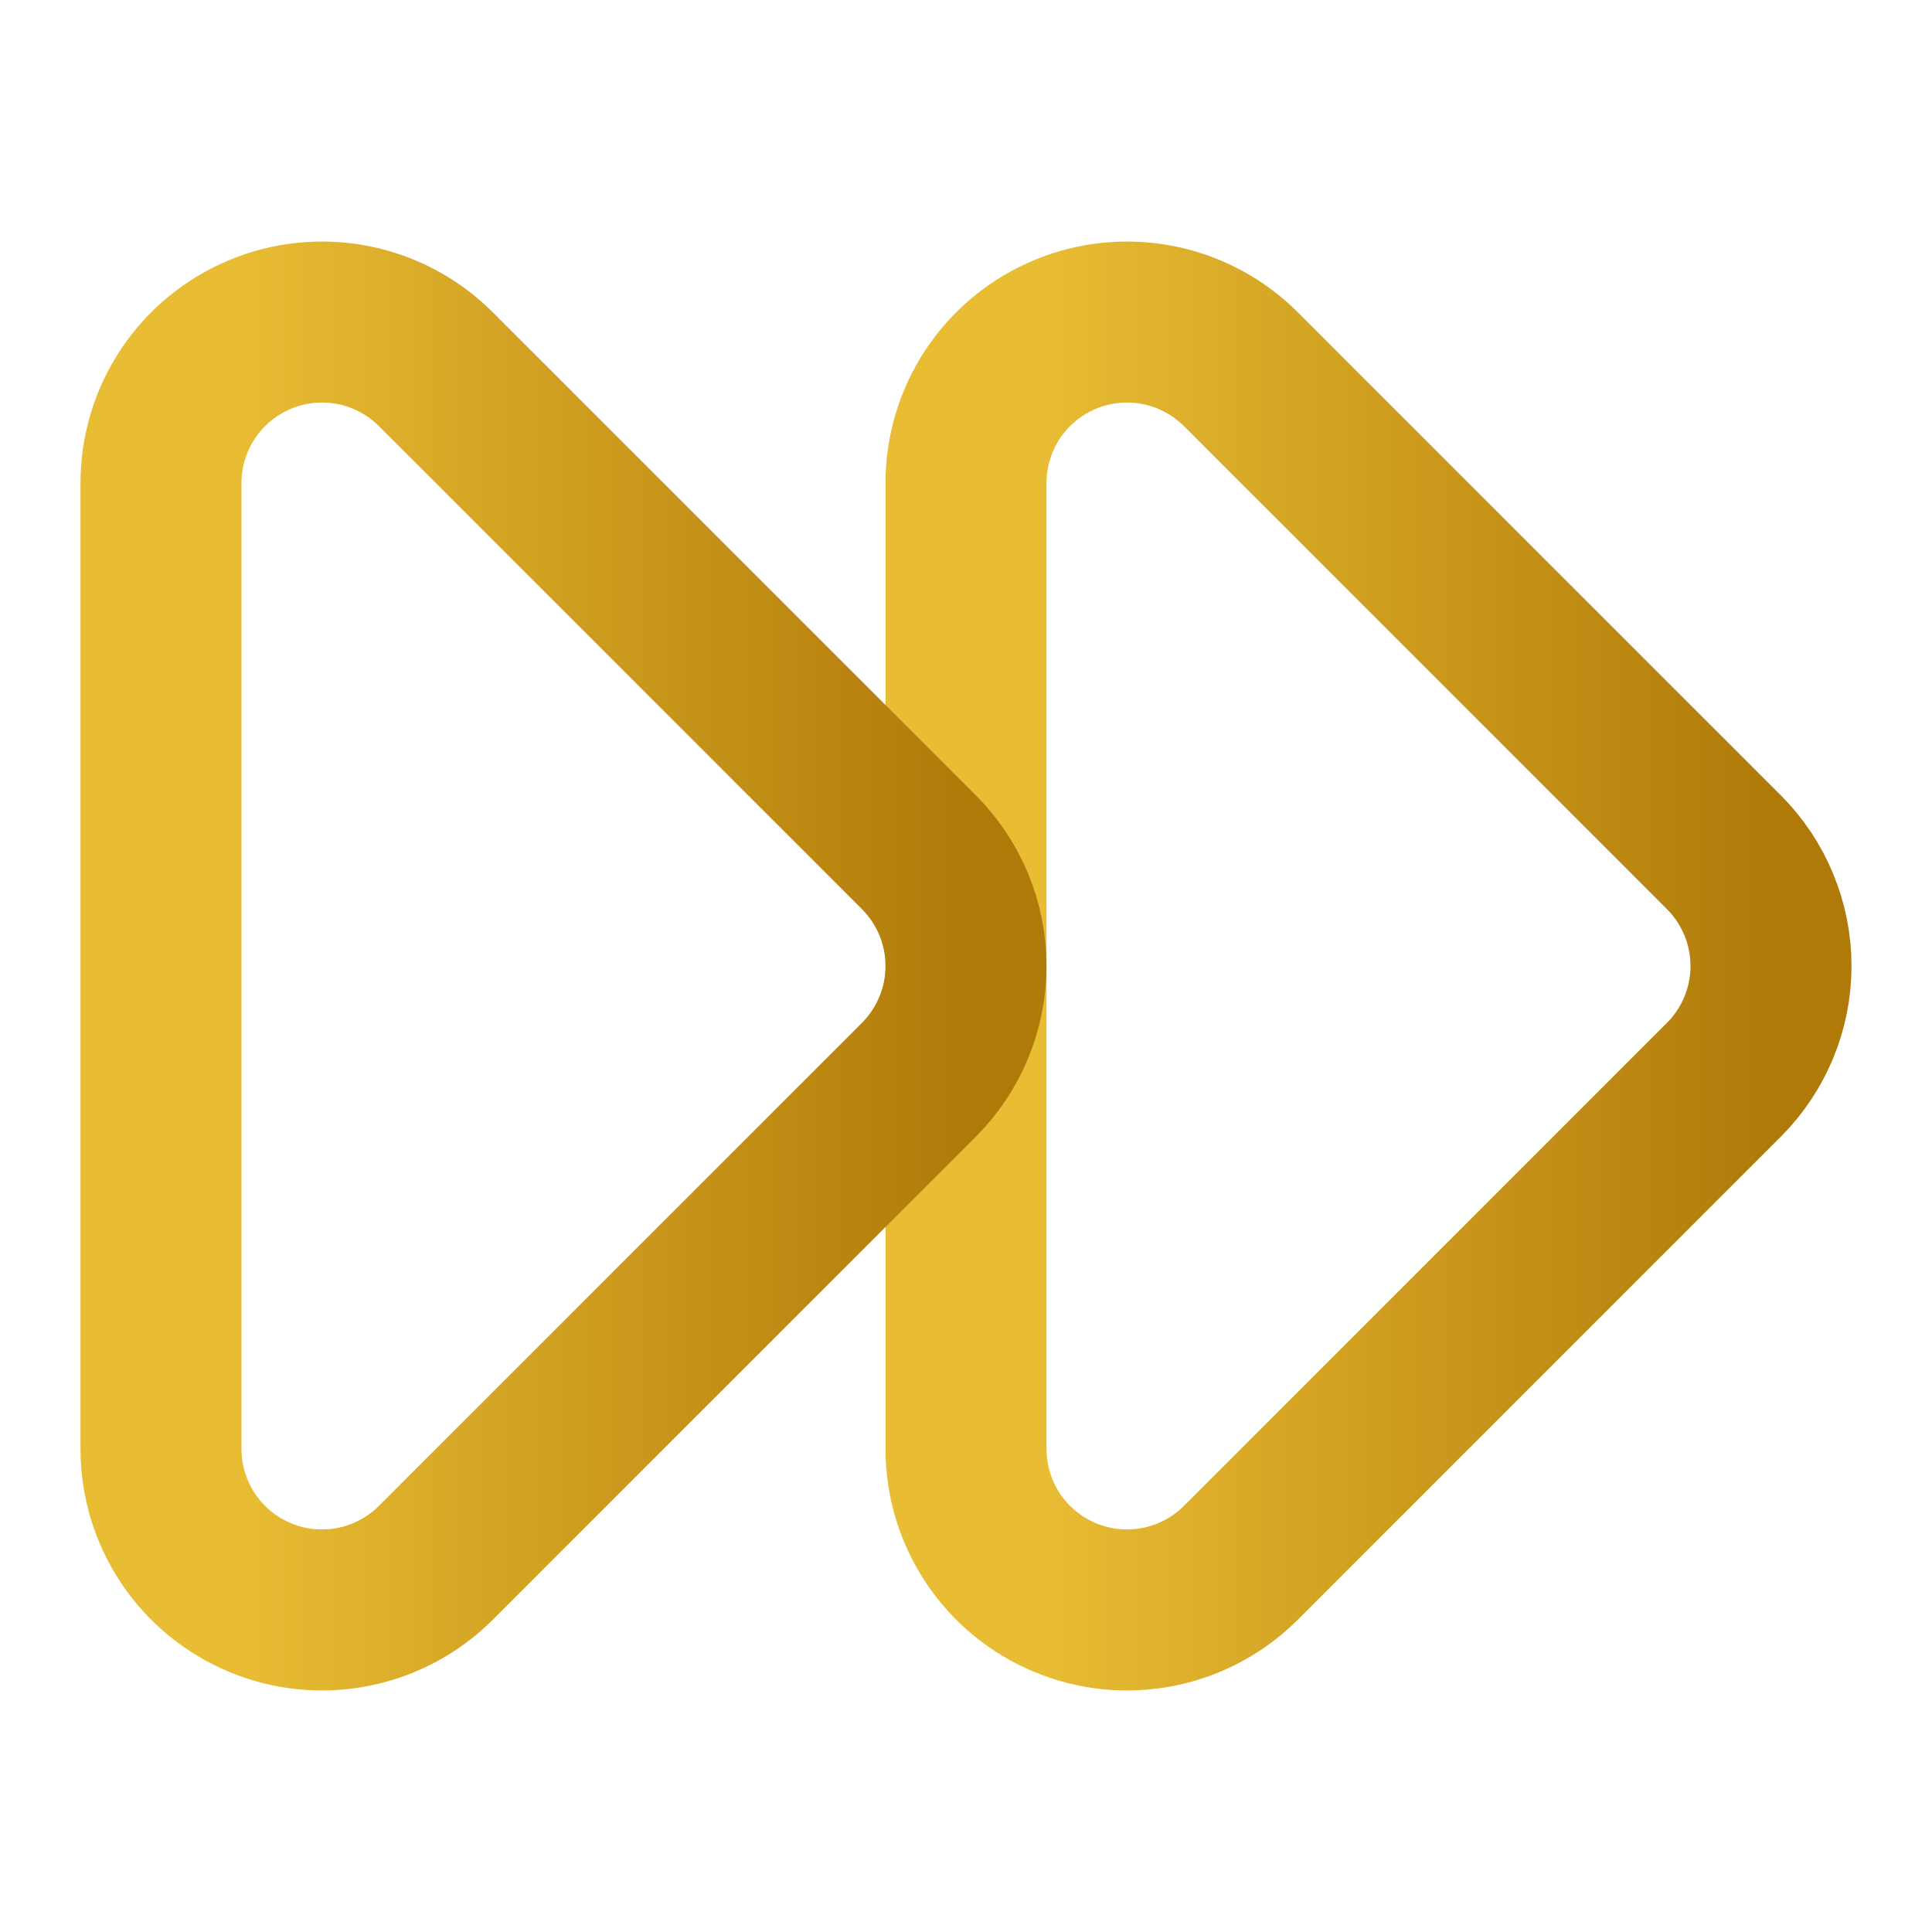
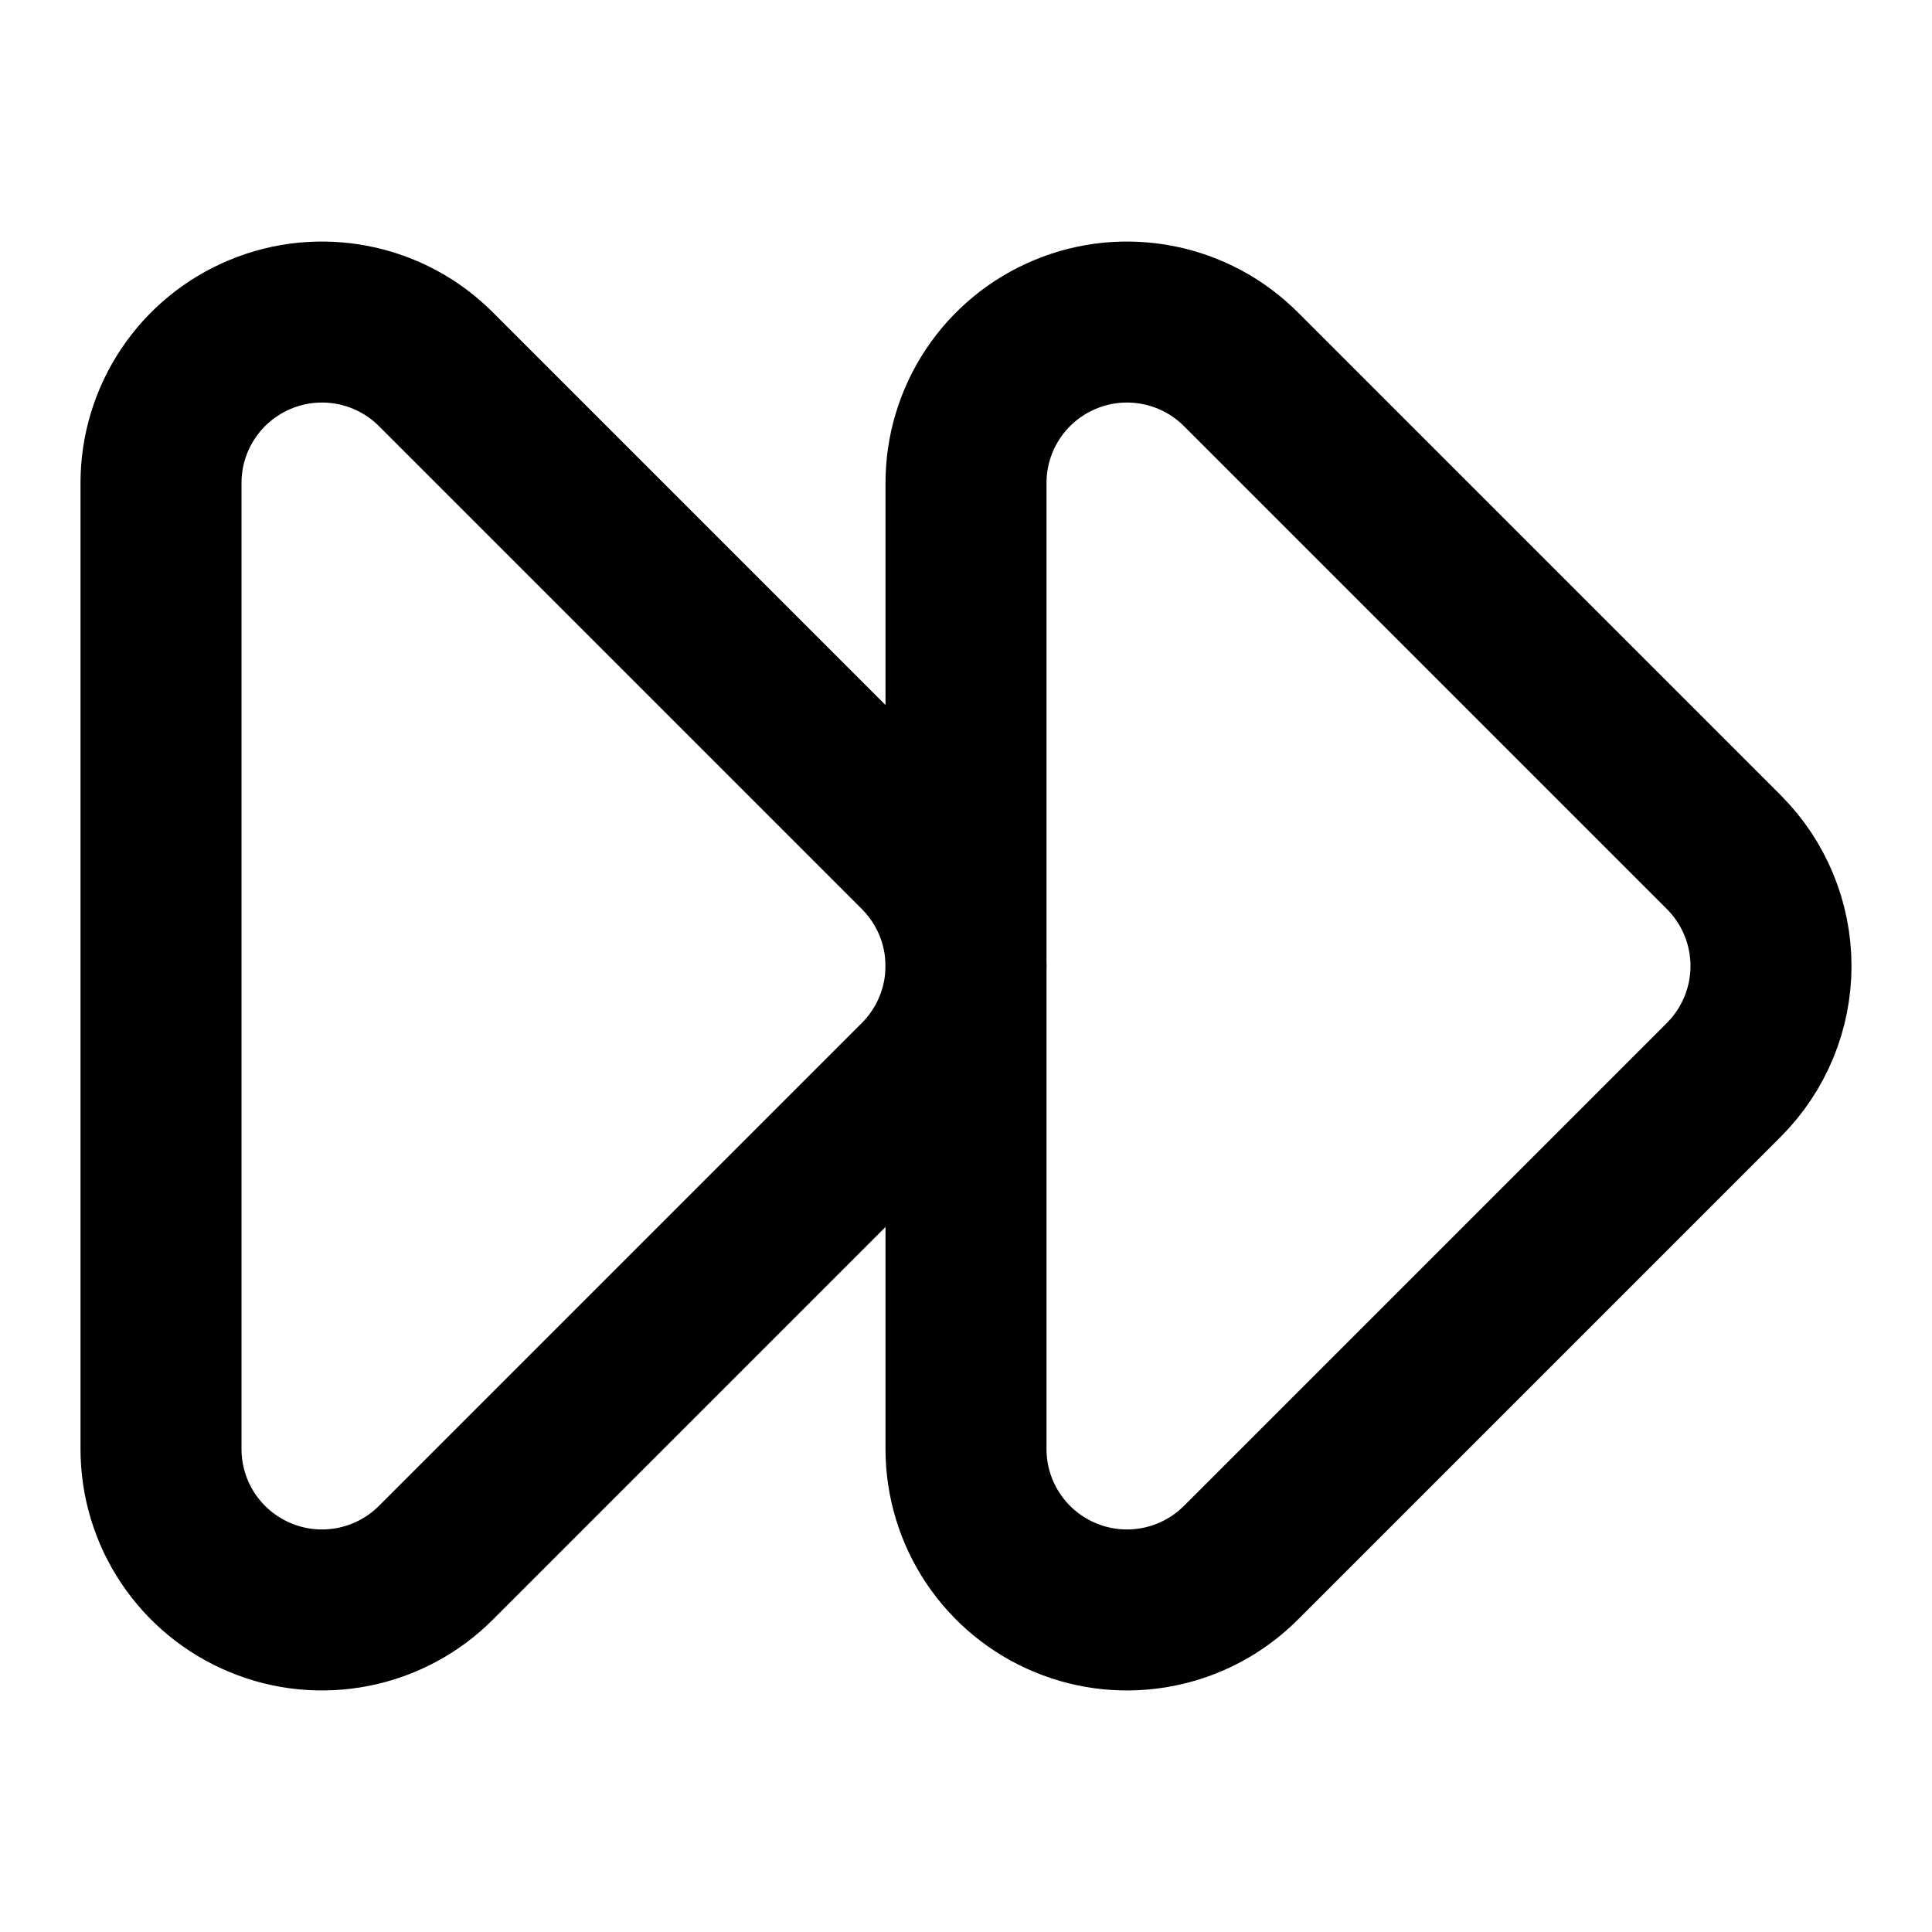
<svg xmlns="http://www.w3.org/2000/svg" width="24" height="24" viewBox="0 0 24 24" fill="none">
  <path d="M12 6C12 5.604 12.117 5.218 12.337 4.889C12.557 4.56 12.869 4.304 13.235 4.153C13.6 4.001 14.002 3.962 14.39 4.039C14.778 4.116 15.134 4.306 15.414 4.586L21.414 10.586C21.789 10.961 22 11.47 22 12C22 12.53 21.789 13.039 21.414 13.414L15.414 19.414C15.134 19.694 14.778 19.884 14.39 19.961C14.002 20.038 13.6 19.999 13.235 19.847C12.869 19.696 12.557 19.44 12.337 19.111C12.117 18.782 12 18.395 12 18V6Z" stroke="url(#paint0_linear_4144_6383)" stroke-width="2" stroke-linecap="round" stroke-linejoin="round" />
  <path d="M2 6C2 5.604 2.117 5.218 2.337 4.889C2.557 4.56 2.869 4.304 3.235 4.153C3.6 4.001 4.002 3.962 4.39 4.039C4.778 4.116 5.134 4.306 5.414 4.586L11.414 10.586C11.789 10.961 12 11.47 12 12C12 12.53 11.789 13.039 11.414 13.414L5.414 19.414C5.134 19.694 4.778 19.884 4.39 19.961C4.002 20.038 3.6 19.999 3.235 19.847C2.869 19.696 2.557 19.44 2.337 19.111C2.117 18.782 2 18.395 2 18V6Z" stroke="url(#paint1_linear_4144_6383)" stroke-width="2" stroke-linecap="round" stroke-linejoin="round" />
  <defs>
    <linearGradient id="paint0_linear_4144_6383" x1="12" y1="12" x2="22" y2="12" gradientUnits="userSpaceOnUse">
-       <stop offset="0.1" stop-color="#E8BC33" />
-       <stop offset="1" stop-color="#B07A09" />
+       <stop offset="0.1" stopColor="#E8BC33" />
+       <stop offset="1" stopColor="#B07A09" />
    </linearGradient>
    <linearGradient id="paint1_linear_4144_6383" x1="2" y1="12" x2="12" y2="12" gradientUnits="userSpaceOnUse">
-       <stop offset="0.1" stop-color="#E8BC33" />
-       <stop offset="1" stop-color="#B07A09" />
+       <stop offset="0.1" stopColor="#E8BC33" />
+       <stop offset="1" stopColor="#B07A09" />
    </linearGradient>
  </defs>
</svg>
